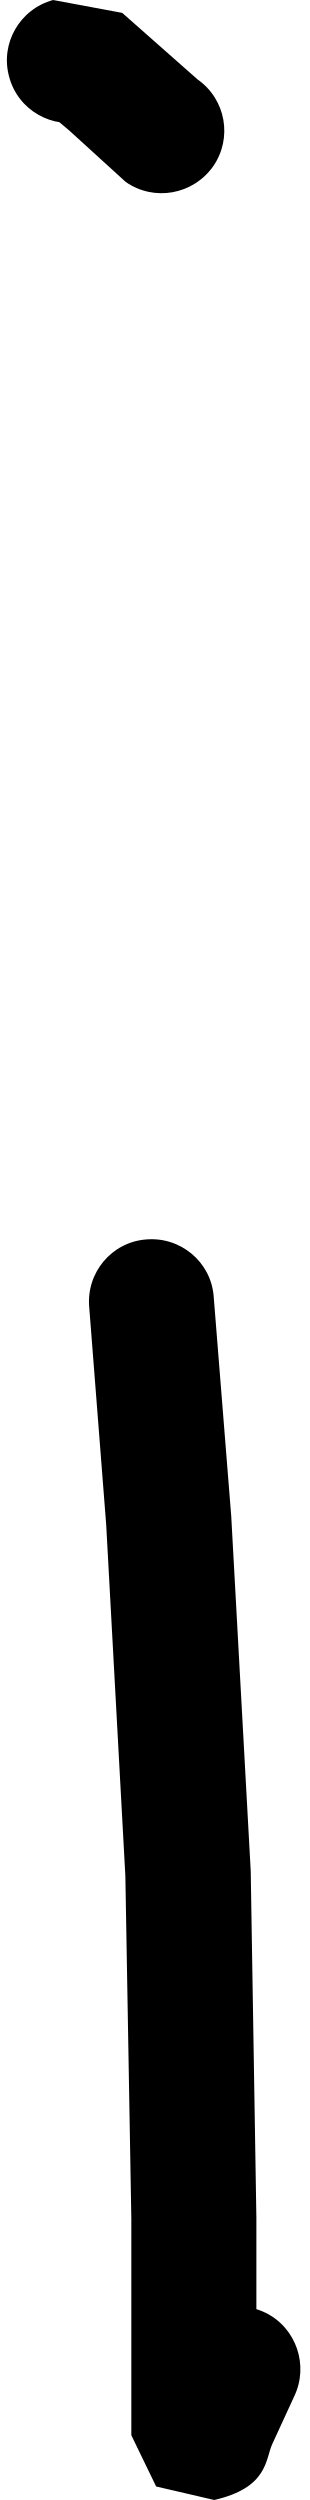
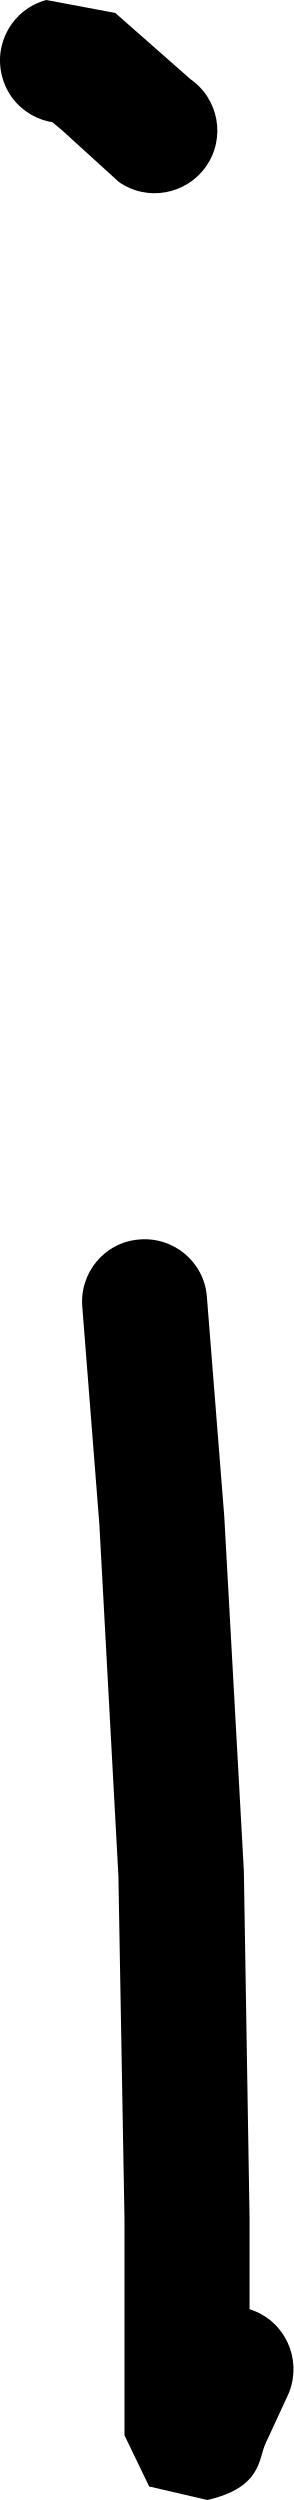
- <svg xmlns="http://www.w3.org/2000/svg" viewBox="0 0 0.984 7.957" width="0.984" height="7.957">
+ <svg xmlns="http://www.w3.org/2000/svg" viewBox="0 0 1.497 12.753" width="1.497" height="12.753">
  <g fill="black" stroke="none">
-     <path d="M 0.284 4.161 C 0.274 4.051 0.355 3.954 0.464 3.945 C 0.574 3.935 0.671 4.016 0.680 4.125 L 0.736 4.826 L 0.798 5.955 L 0.816 7.059 L 0.816 7.511 L 0.816 7.706 L 0.816 7.721 L 0.806 7.682 L 0.783 7.641 L 0.690 7.574 L 0.590 7.570 L 0.515 7.609 L 0.497 7.628 L 0.578 7.453 C 0.626 7.354 0.746 7.313 0.845 7.361 C 0.943 7.409 0.984 7.529 0.936 7.628 L 0.867 7.778 C 0.844 7.827 0.855 7.917 0.682 7.957 L 0.497 7.914 L 0.418 7.751 L 0.418 7.537 L 0.418 7.062 L 0.399 5.971 L 0.338 4.853 L 0.284 4.161 Z" />
-     <path d="M 0.273 0.385 C 0.167 0.413 0.057 0.351 0.029 0.244 C 0.000 0.138 0.063 0.029 0.169 0.000 L 0.389 0.041 L 0.629 0.253 C 0.719 0.316 0.741 0.440 0.678 0.530 C 0.614 0.620 0.490 0.642 0.400 0.579 L 0.220 0.415 L 0.176 0.378 L 0.194 0.385 L 0.273 0.385 Z" />
+     <path d="M 0.420 6.669 C 0.404 6.493 0.534 6.337 0.709 6.323 C 0.885 6.307 1.040 6.437 1.055 6.611 L 1.144 7.735 L 1.244 9.544 L 1.273 11.314 L 1.273 12.038 L 1.273 12.351 L 1.273 12.375 L 1.257 12.312 L 1.220 12.247 L 1.071 12.139 L 0.910 12.133 L 0.790 12.195 L 0.761 12.226 L 0.891 11.945 C 0.968 11.787 1.160 11.721 1.319 11.798 C 1.476 11.875 1.542 12.067 1.465 12.226 L 1.354 12.466 C 1.318 12.545 1.335 12.689 1.058 12.753 L 0.761 12.684 L 0.635 12.423 L 0.635 12.080 L 0.635 11.319 L 0.604 9.570 L 0.507 7.778 L 0.420 6.669 Z" />
+     <path d="M 0.402 0.617 C 0.232 0.662 0.056 0.563 0.011 0.391 C -0.035 0.221 0.066 0.046 0.236 0.000 L 0.588 0.066 L 0.973 0.405 C 1.117 0.506 1.152 0.705 1.051 0.849 C 0.949 0.994 0.750 1.029 0.606 0.928 L 0.317 0.665 L 0.247 0.606 L 0.276 0.617 L 0.402 0.617 Z" />
  </g>
</svg>
